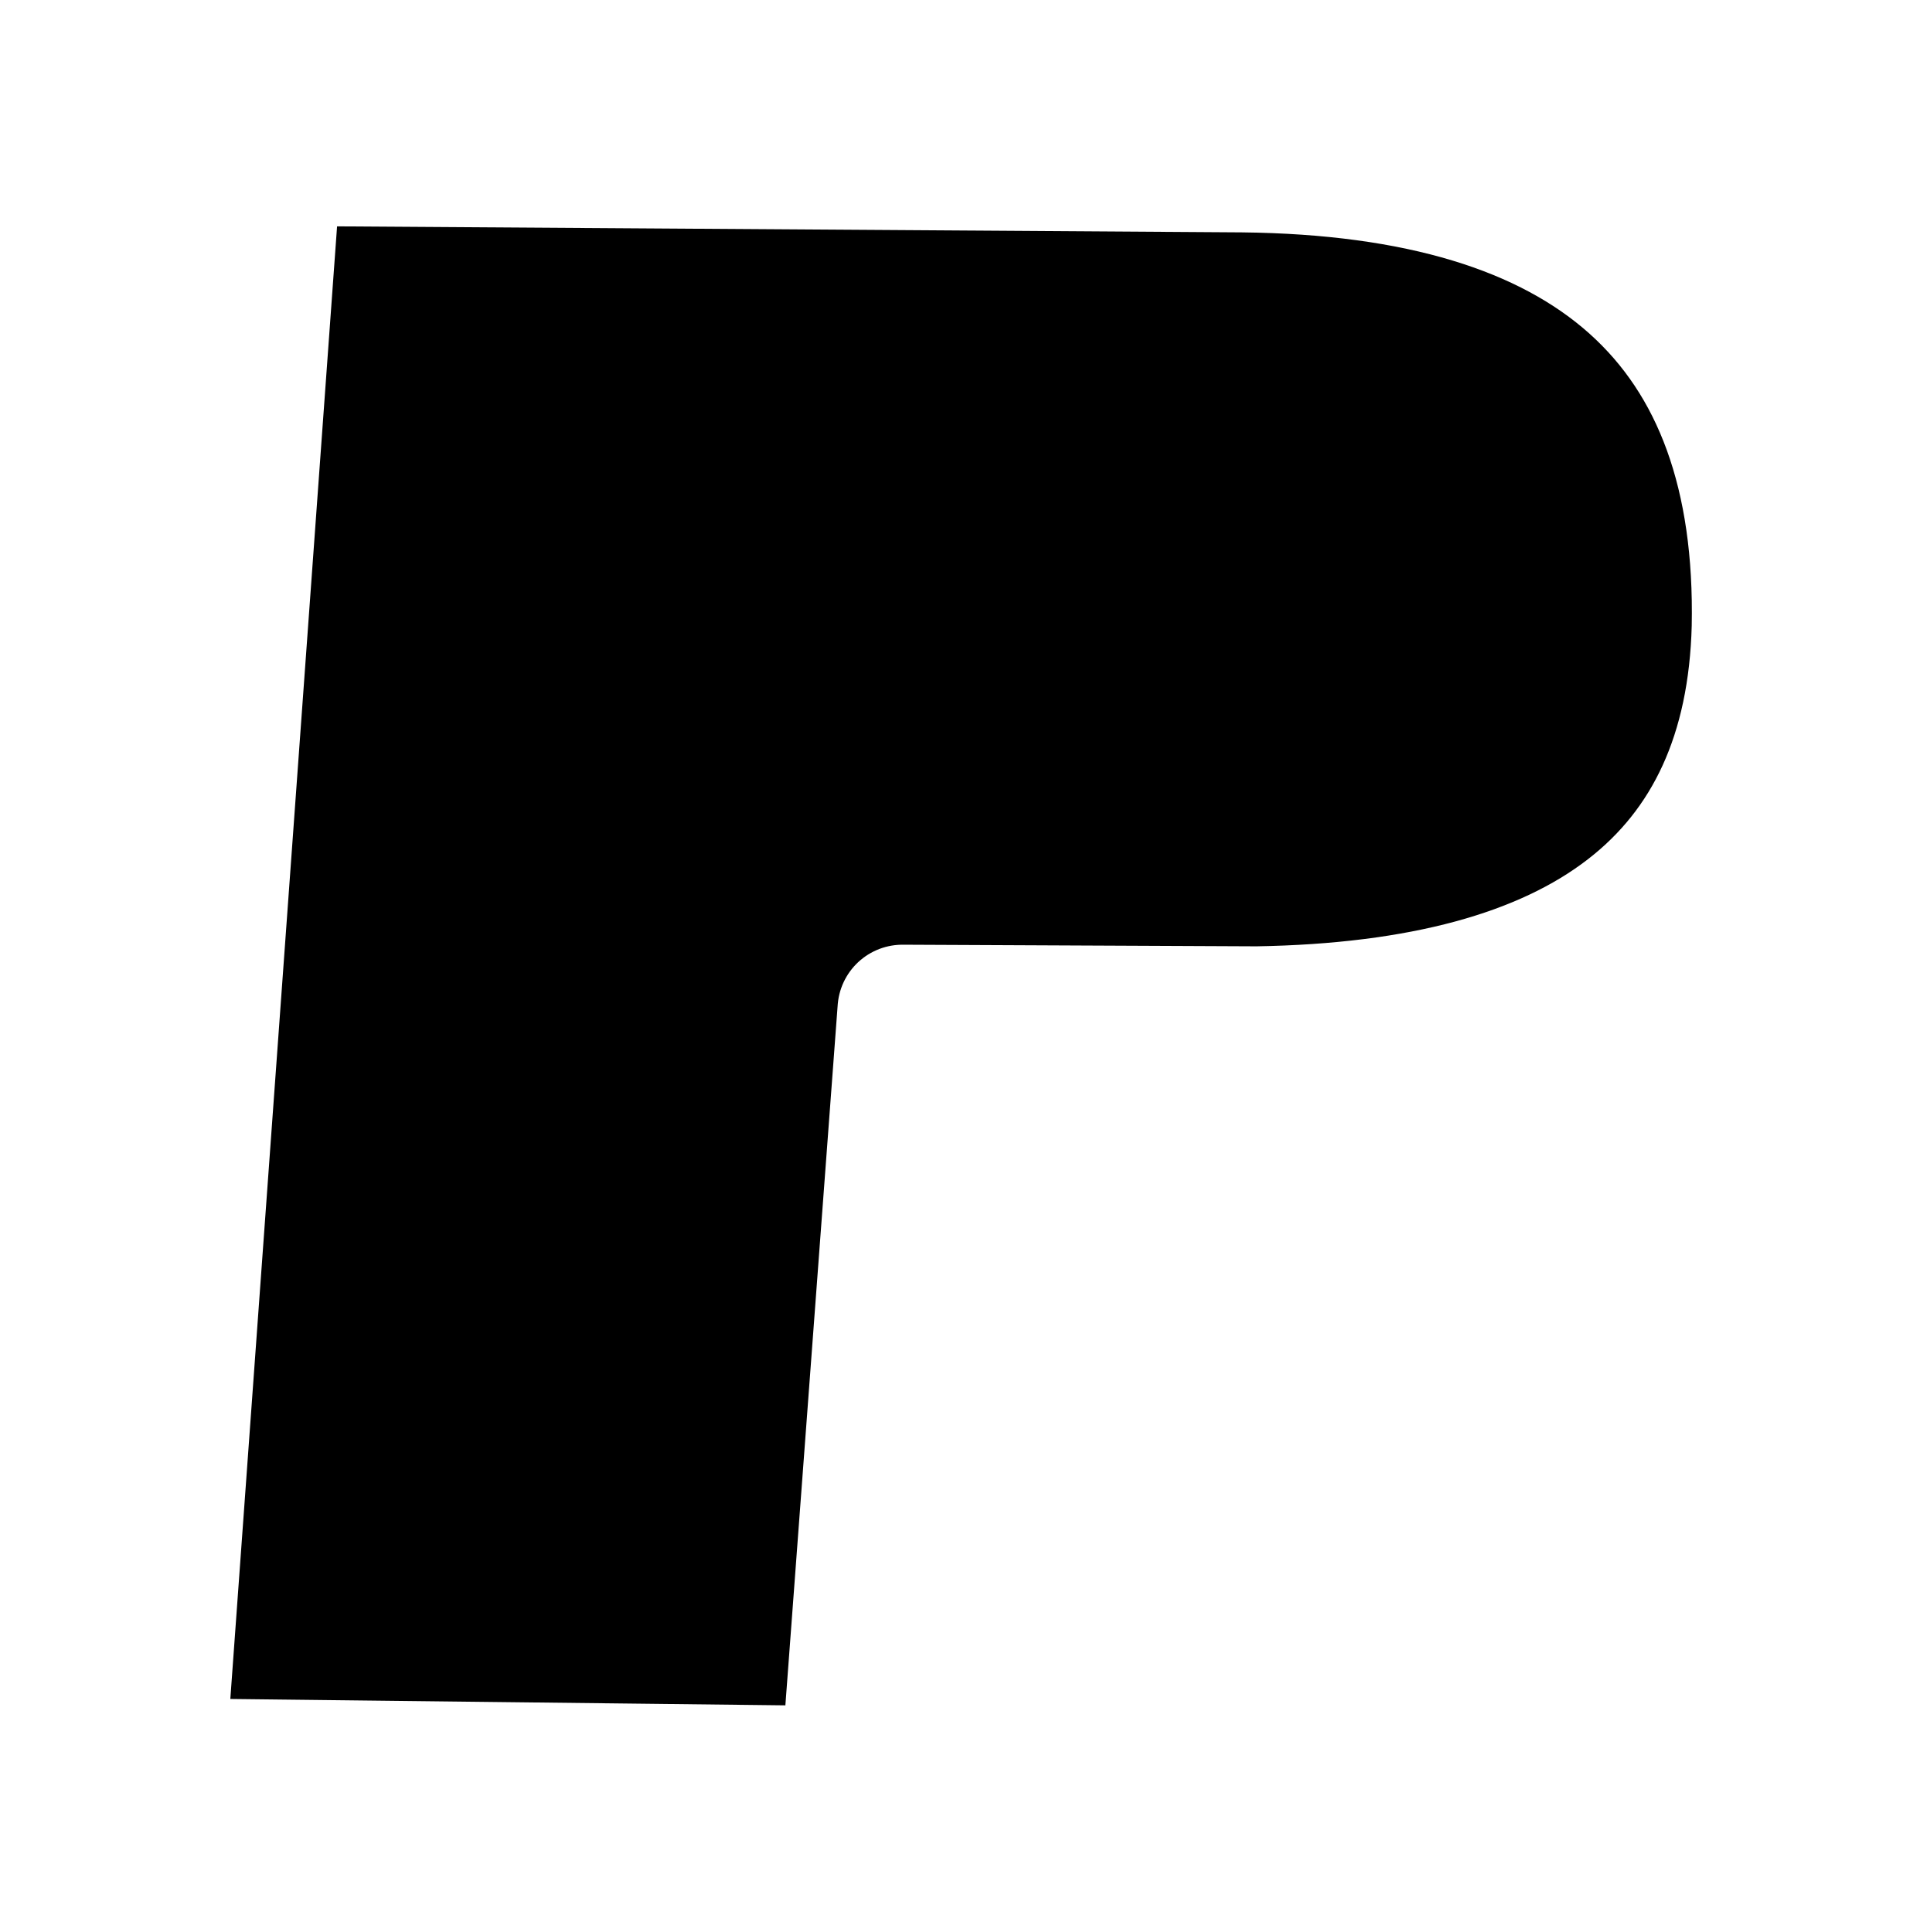
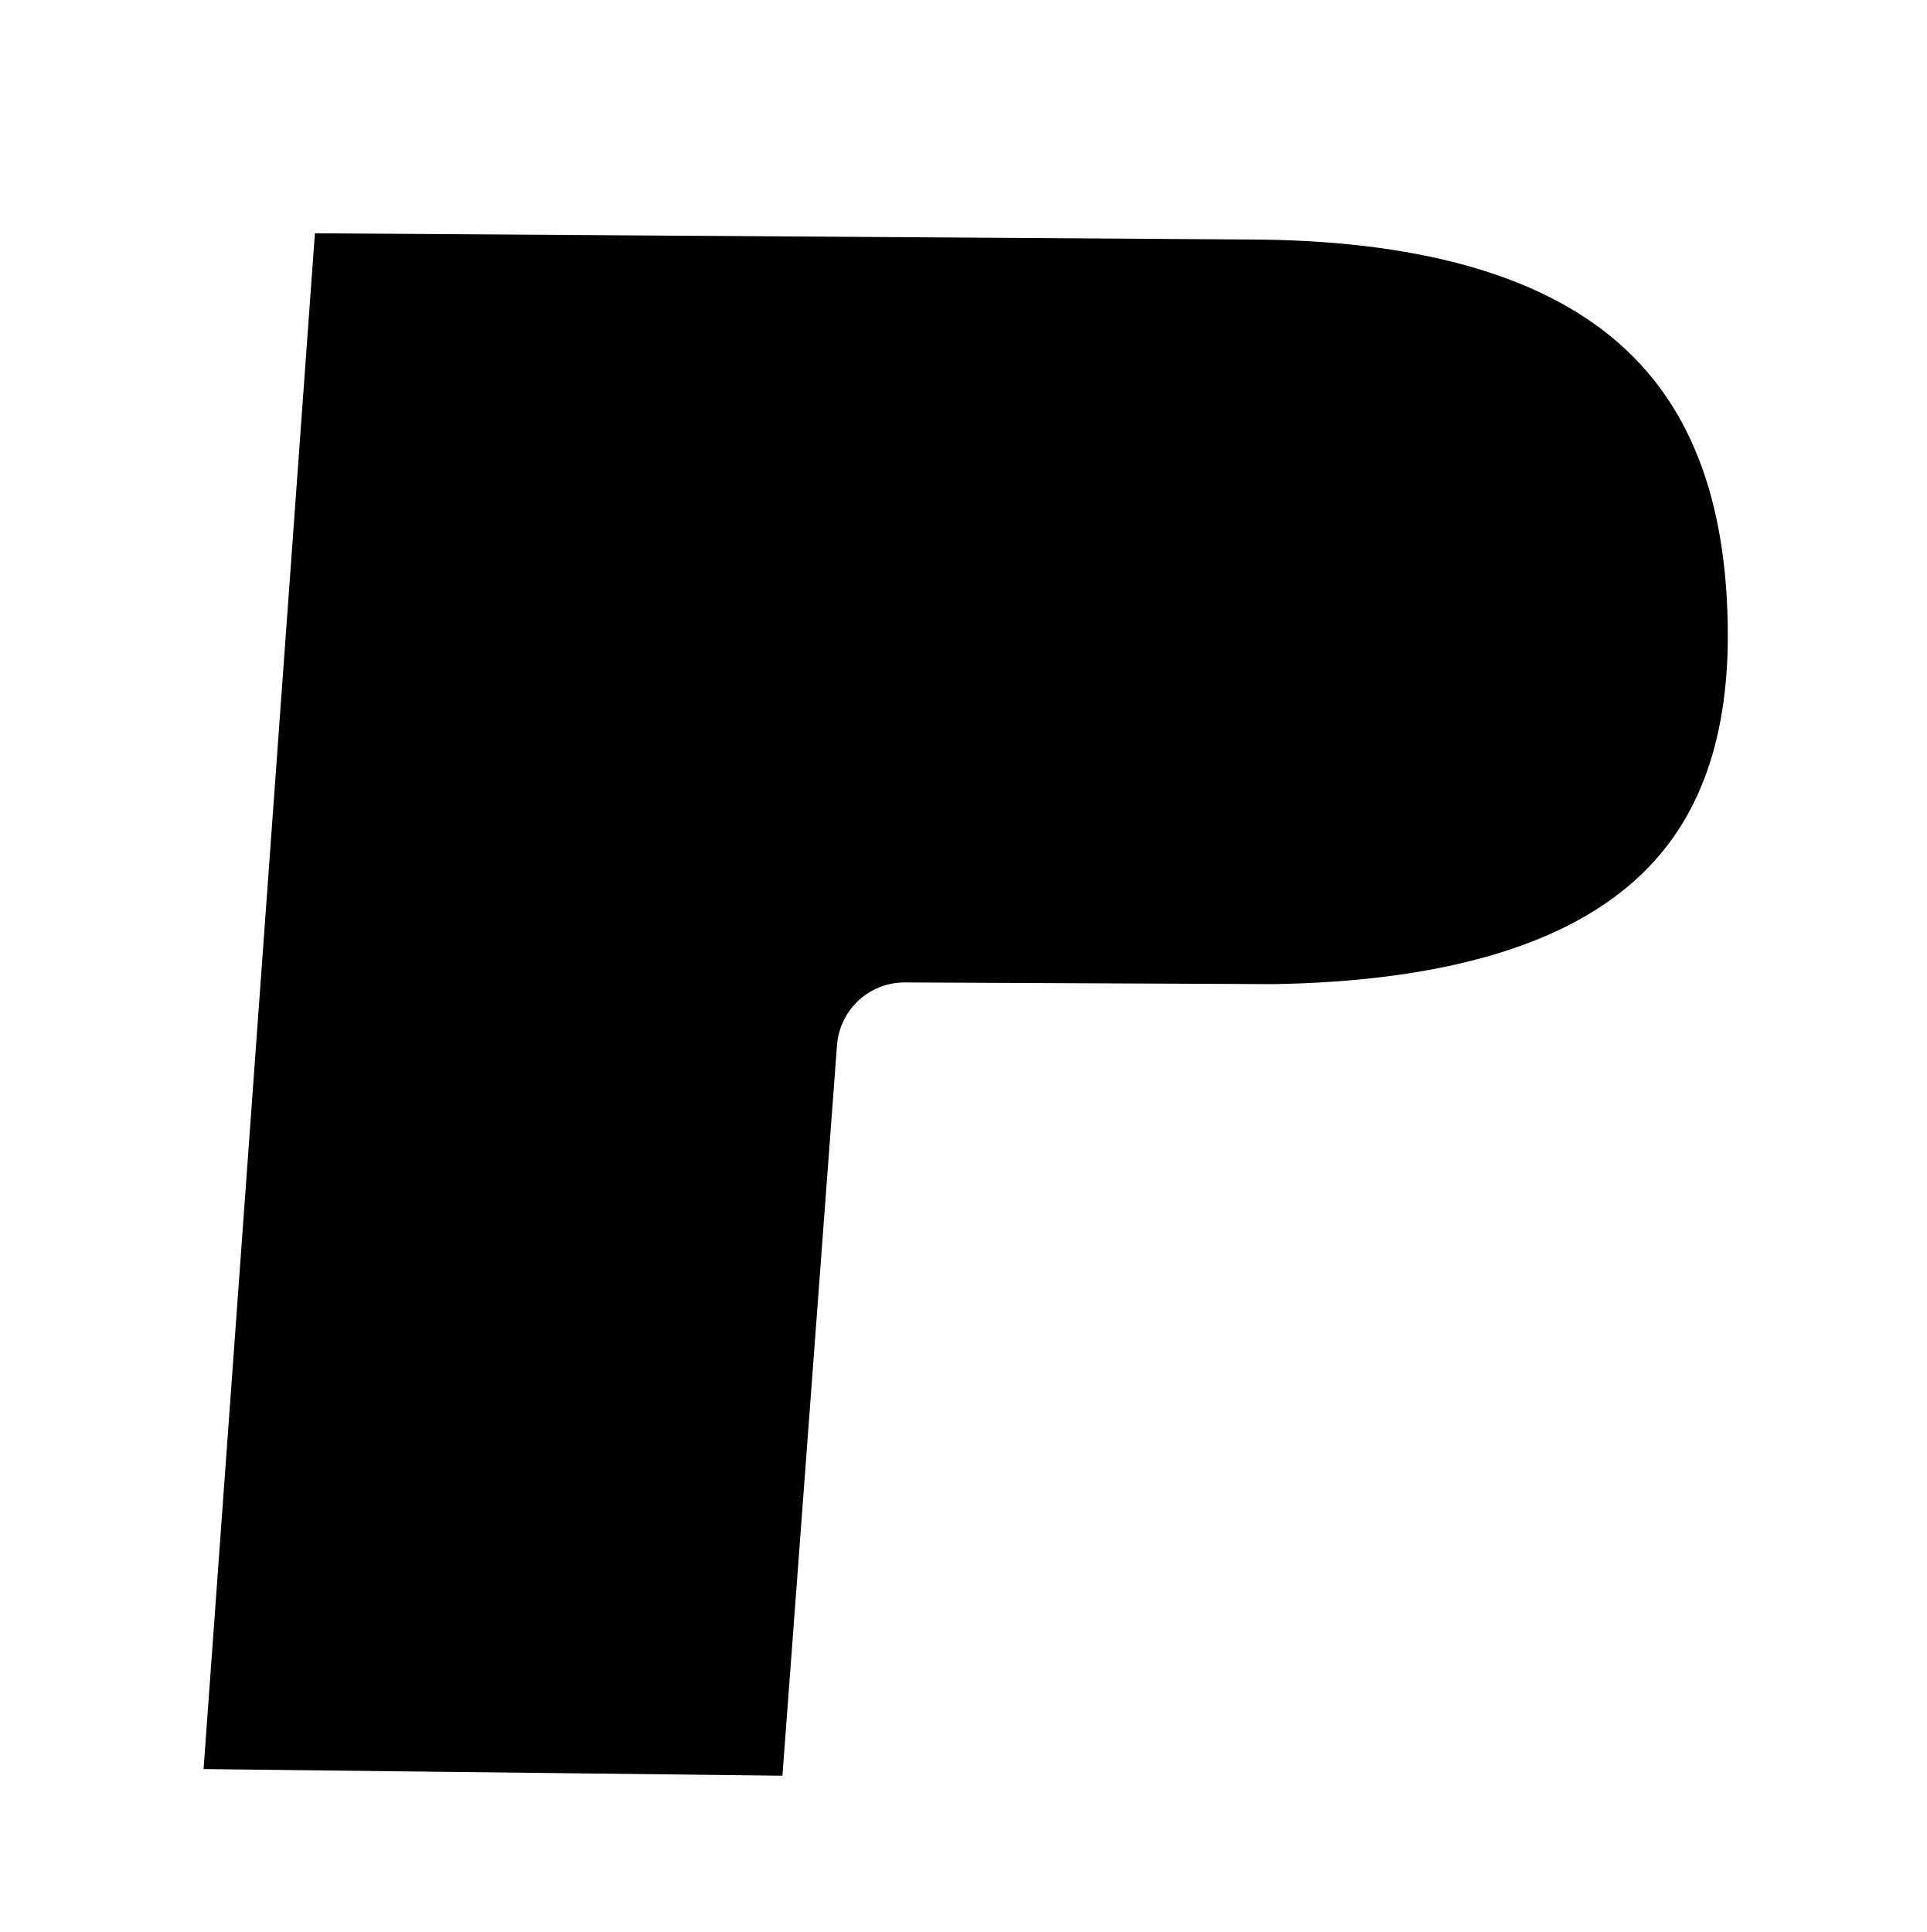
- <svg xmlns="http://www.w3.org/2000/svg" width="100%" height="100%" version="1.1" style="stroke-linecap: round; stroke-linejoin: round; background: rgba(34, 34, 34, 0);" viewBox="-39.196 624.121 148.26 148.727">
-   <path id="SvgjsPath45501" d="M-37.598 760.303L-28.659 636.97L45.708 637.465Q85.952 637.906 85.248 672.866Q84.49 701.805 46.796 702.425L19.506 702.3L15.129 760.909L-37.598 760.303 " style="stroke: rgb(255, 255, 255); stroke-opacity: 1; stroke-width: 10; fill: rgb(0, 0, 0); fill-opacity: 1;" transform="matrix(1,0,0,1,10.75755,-0.4549912)" />
+ <svg xmlns="http://www.w3.org/2000/svg" width="100%" height="100%" version="1.1" style="stroke-linecap: round; stroke-linejoin: round; stroke-miterlimit: 20; " viewBox="-36.493 624.326 142.163 142.611">
+   <path id="P-85-3fe3ea" d="M-37.598 760.303L-28.659 636.97L45.708 637.465Q85.952 637.906 85.248 672.866Q84.49 701.805 46.796 702.425L19.506 702.3L15.129 760.909L-37.598 760.303 " style="stroke: rgb(255, 255, 255); stroke-opacity: 1; stroke-width: 10; fill: rgb(0, 0, 0); fill-opacity: 1;" transform="matrix(1,0,0,1,10.75755,-0.4549912)" />
+   <circle id="C-a0-8c19ff" r="4.423" cx="0" cy="0" style="stroke: rgb(255, 255, 255); stroke-opacity: 0; stroke-width: 1; fill: rgb(255, 0, 0); fill-opacity: 0;" transform="matrix(1,0,0,1,-17.67477,635.231)" />
+   <defs id="SvgjsDefs2348" />
</svg>
